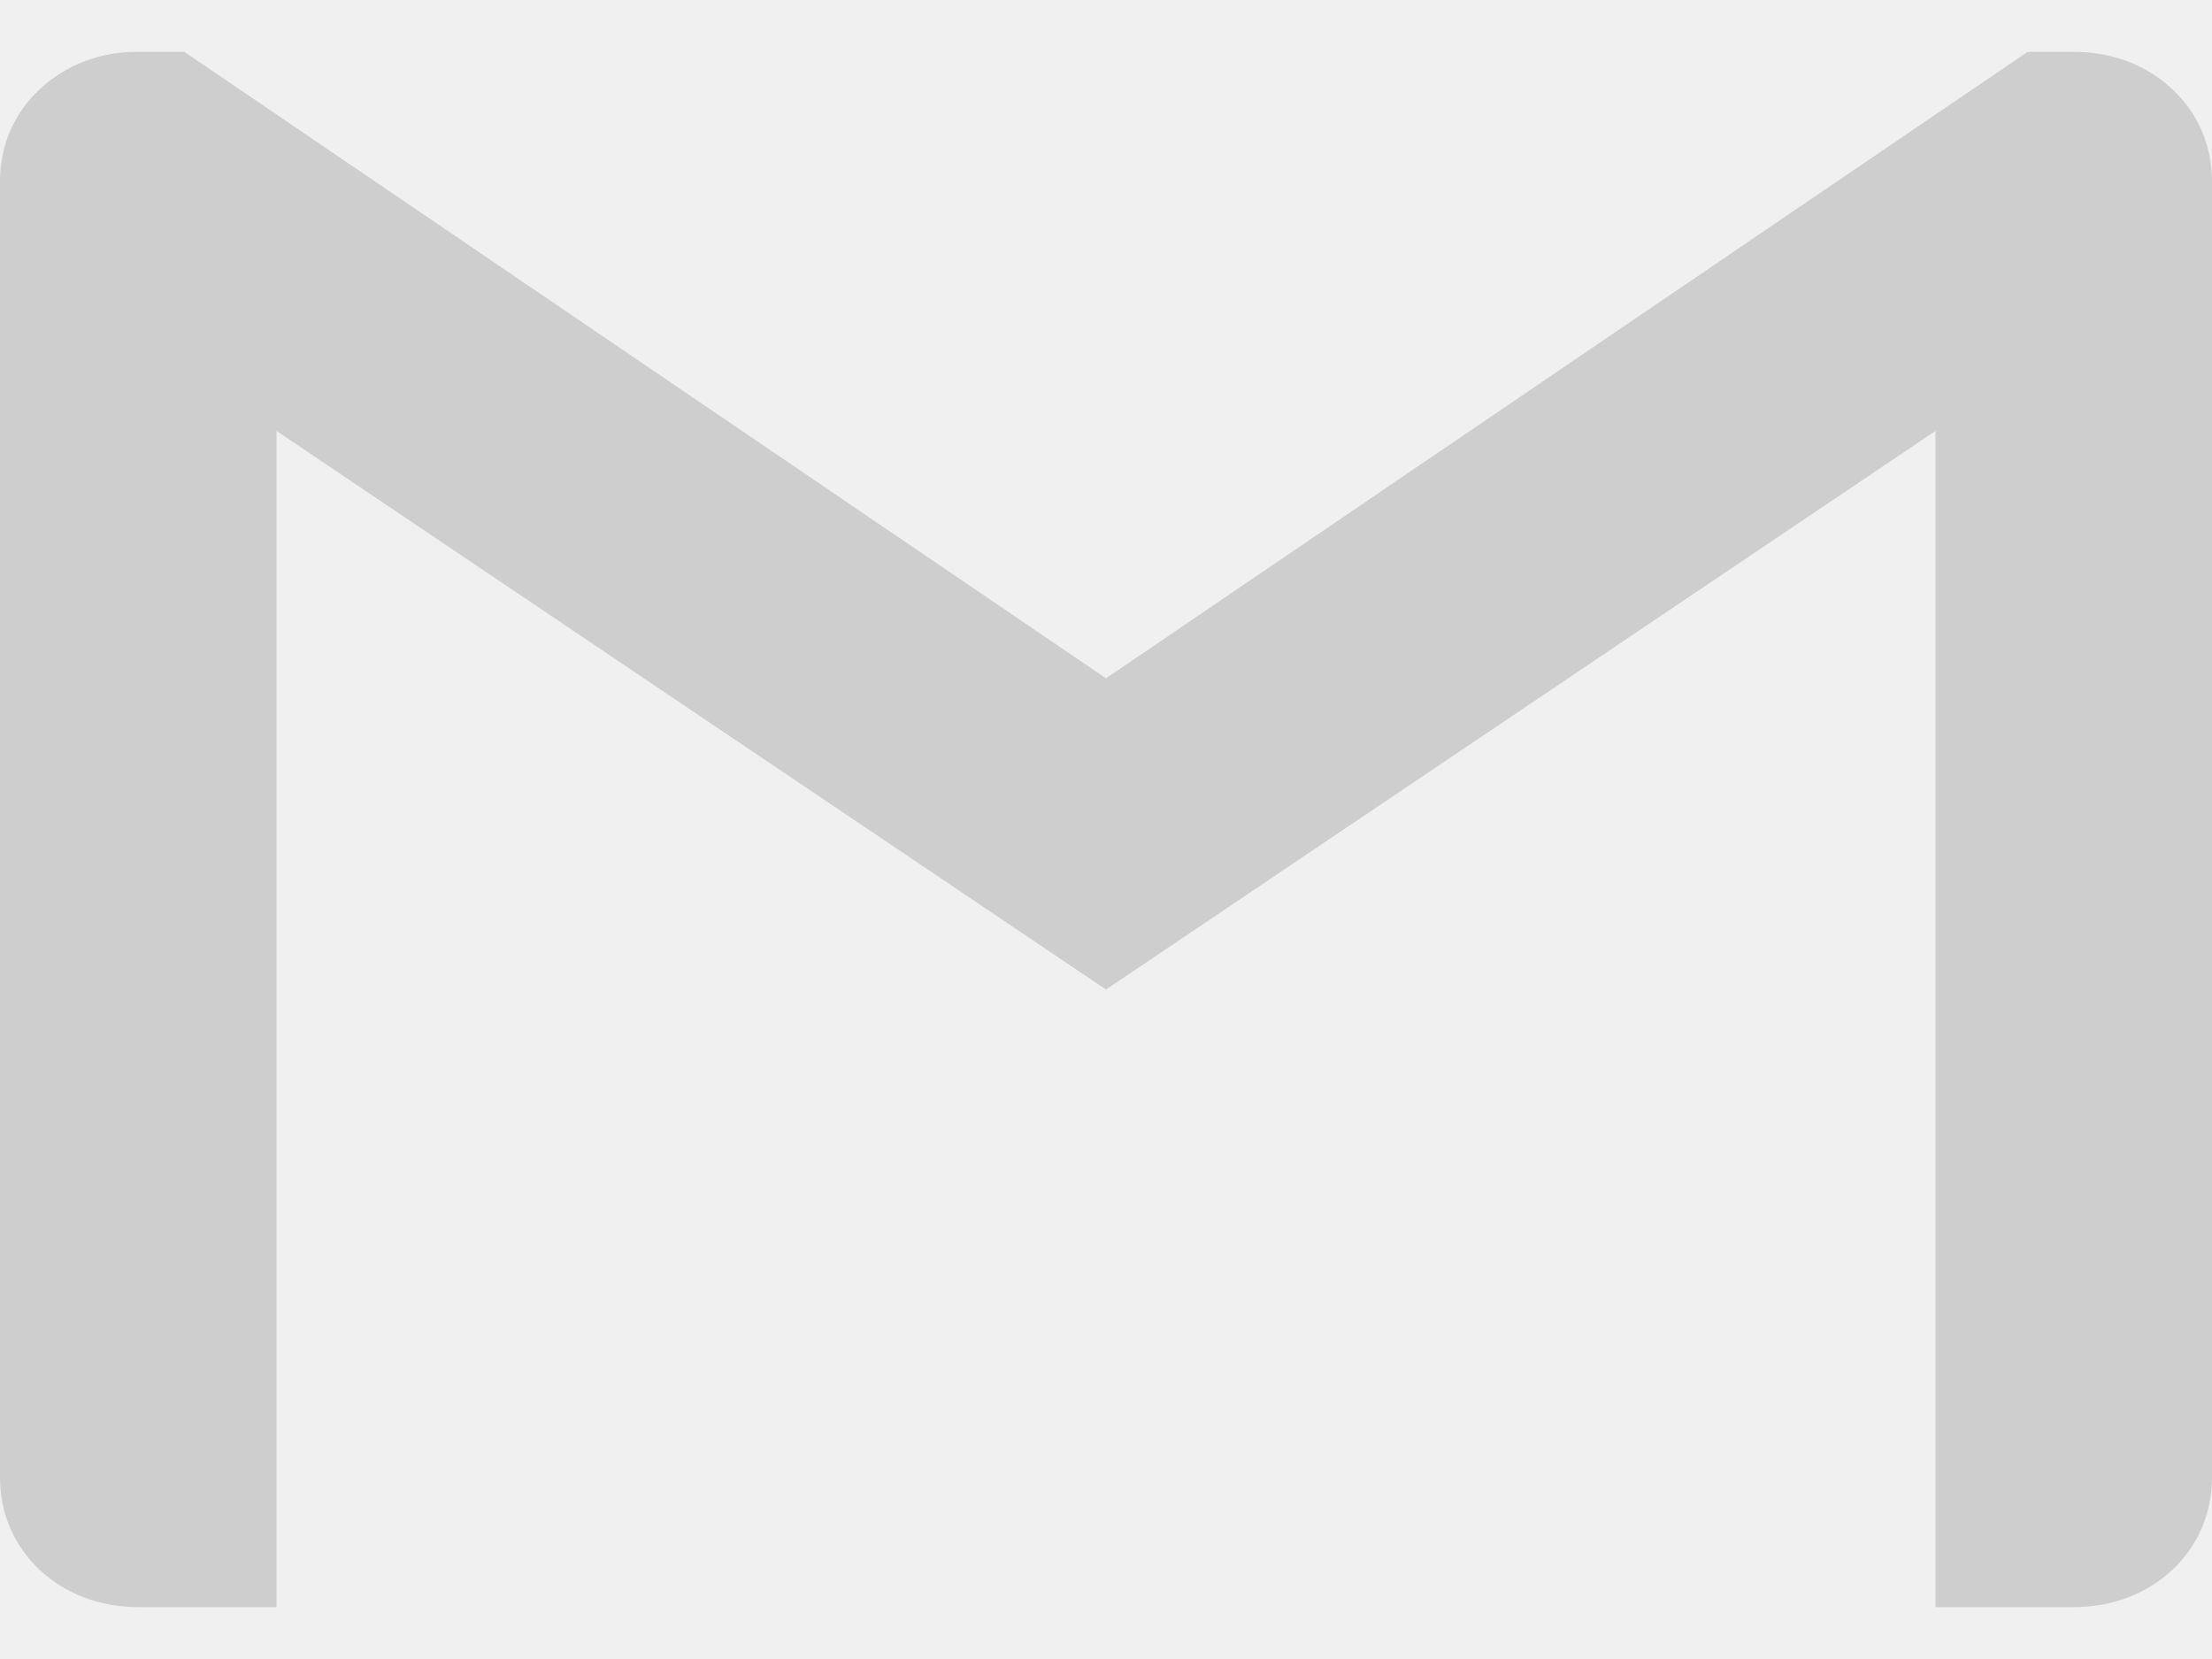
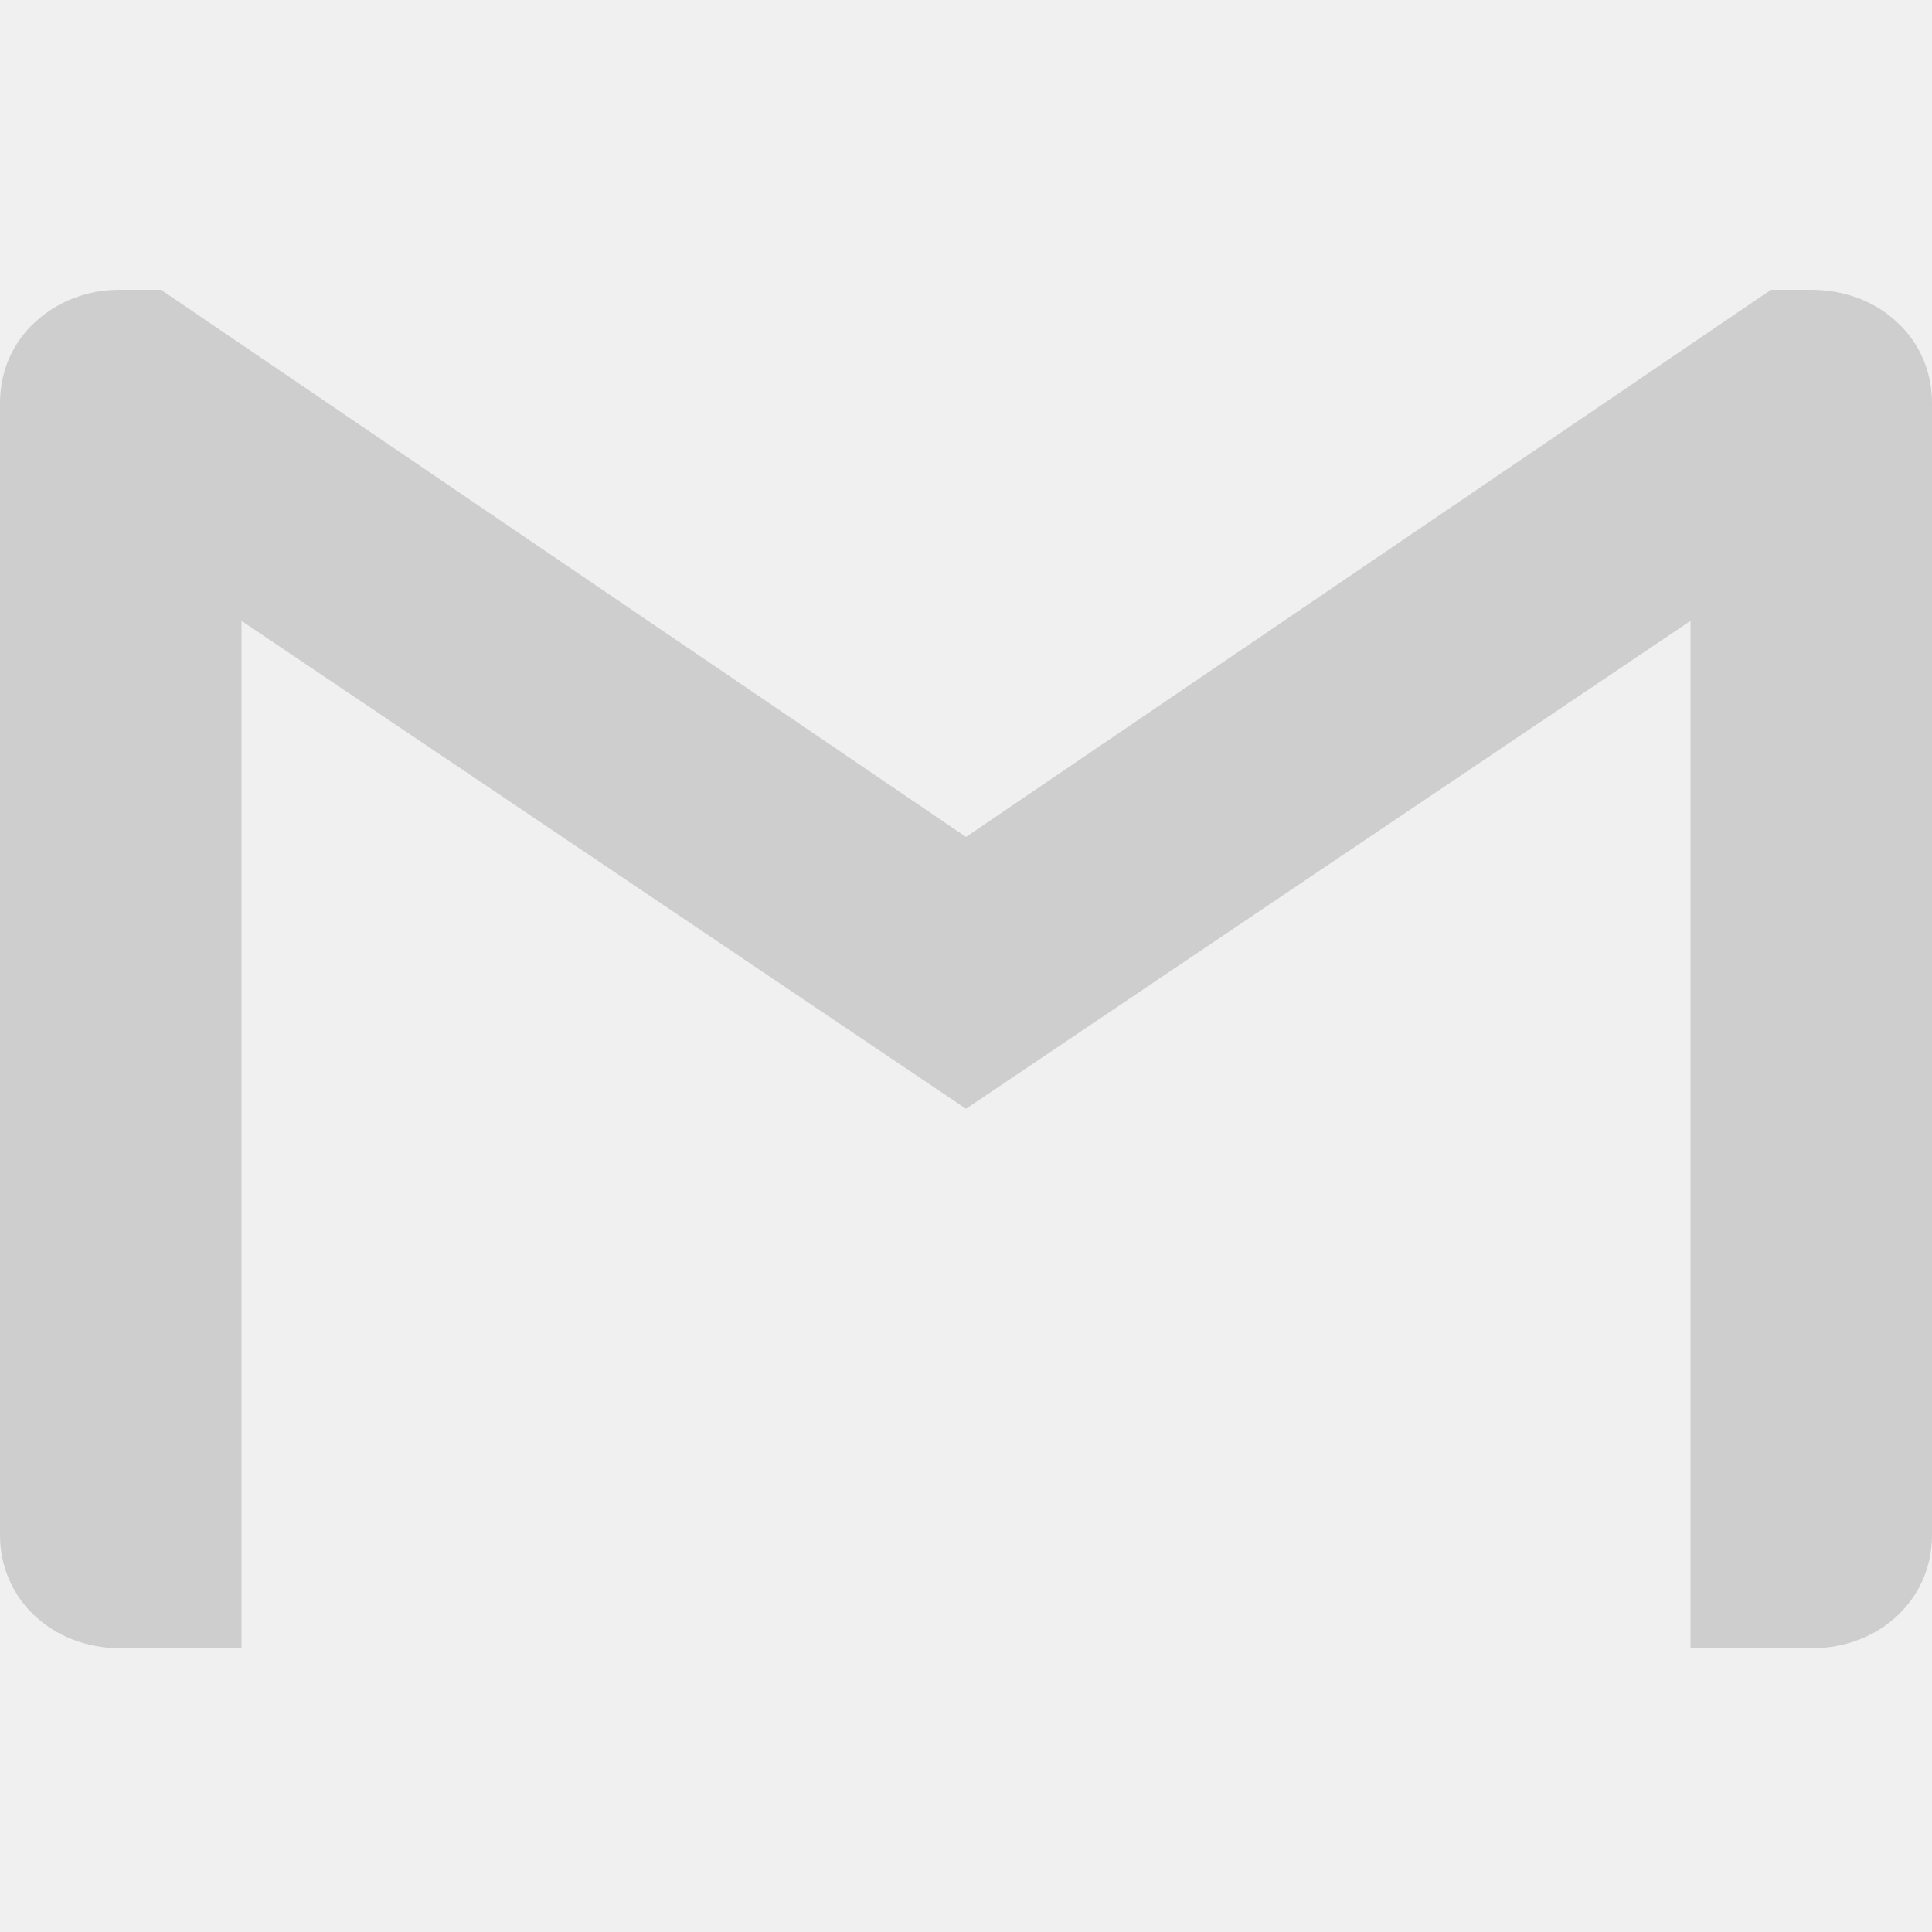
- <svg xmlns="http://www.w3.org/2000/svg" width="20" height="15" viewBox="0 0 20 15" fill="none">
-   <g clip-path="url(#clip0_211_620)">
-     <path d="M20 1.641V13.36C20 14.025 19.459 14.531 18.75 14.531H17.5V3.896L10 8.947L2.5 3.896V14.531H1.25C0.541 14.531 0 14.025 0 13.36V1.641C0 1.308 0.134 1.015 0.358 0.808C0.475 0.698 0.614 0.611 0.767 0.553C0.921 0.495 1.085 0.466 1.25 0.469H1.667L10 6.133L18.333 0.469H18.75C19.105 0.469 19.418 0.594 19.642 0.808C19.866 1.015 20 1.308 20 1.641Z" fill="#CECECE" />
-   </g>
-   <defs>
-     <clipPath id="clip0_211_620">
-       <rect width="20" height="15" fill="white" />
-     </clipPath>
-   </defs>
+ <svg xmlns="http://www.w3.org/2000/svg" width="20" height="20" viewBox="0 0 20 20" fill="none">
+   <path d="M20 4.172V15.891C20 16.556 19.459 17.063 18.75 17.063H17.5V6.427L10 11.478L2.5 6.427V17.063H1.25C0.541 17.063 0 16.556 0 15.891V4.172C0 3.839 0.134 3.546 0.358 3.339C0.475 3.229 0.614 3.143 0.767 3.085C0.921 3.026 1.085 2.998 1.25 3H1.667L10 8.664L18.333 3H18.75C19.105 3 19.418 3.126 19.642 3.339C19.866 3.546 20 3.839 20 4.172Z" fill="#CECECE" />
</svg>
